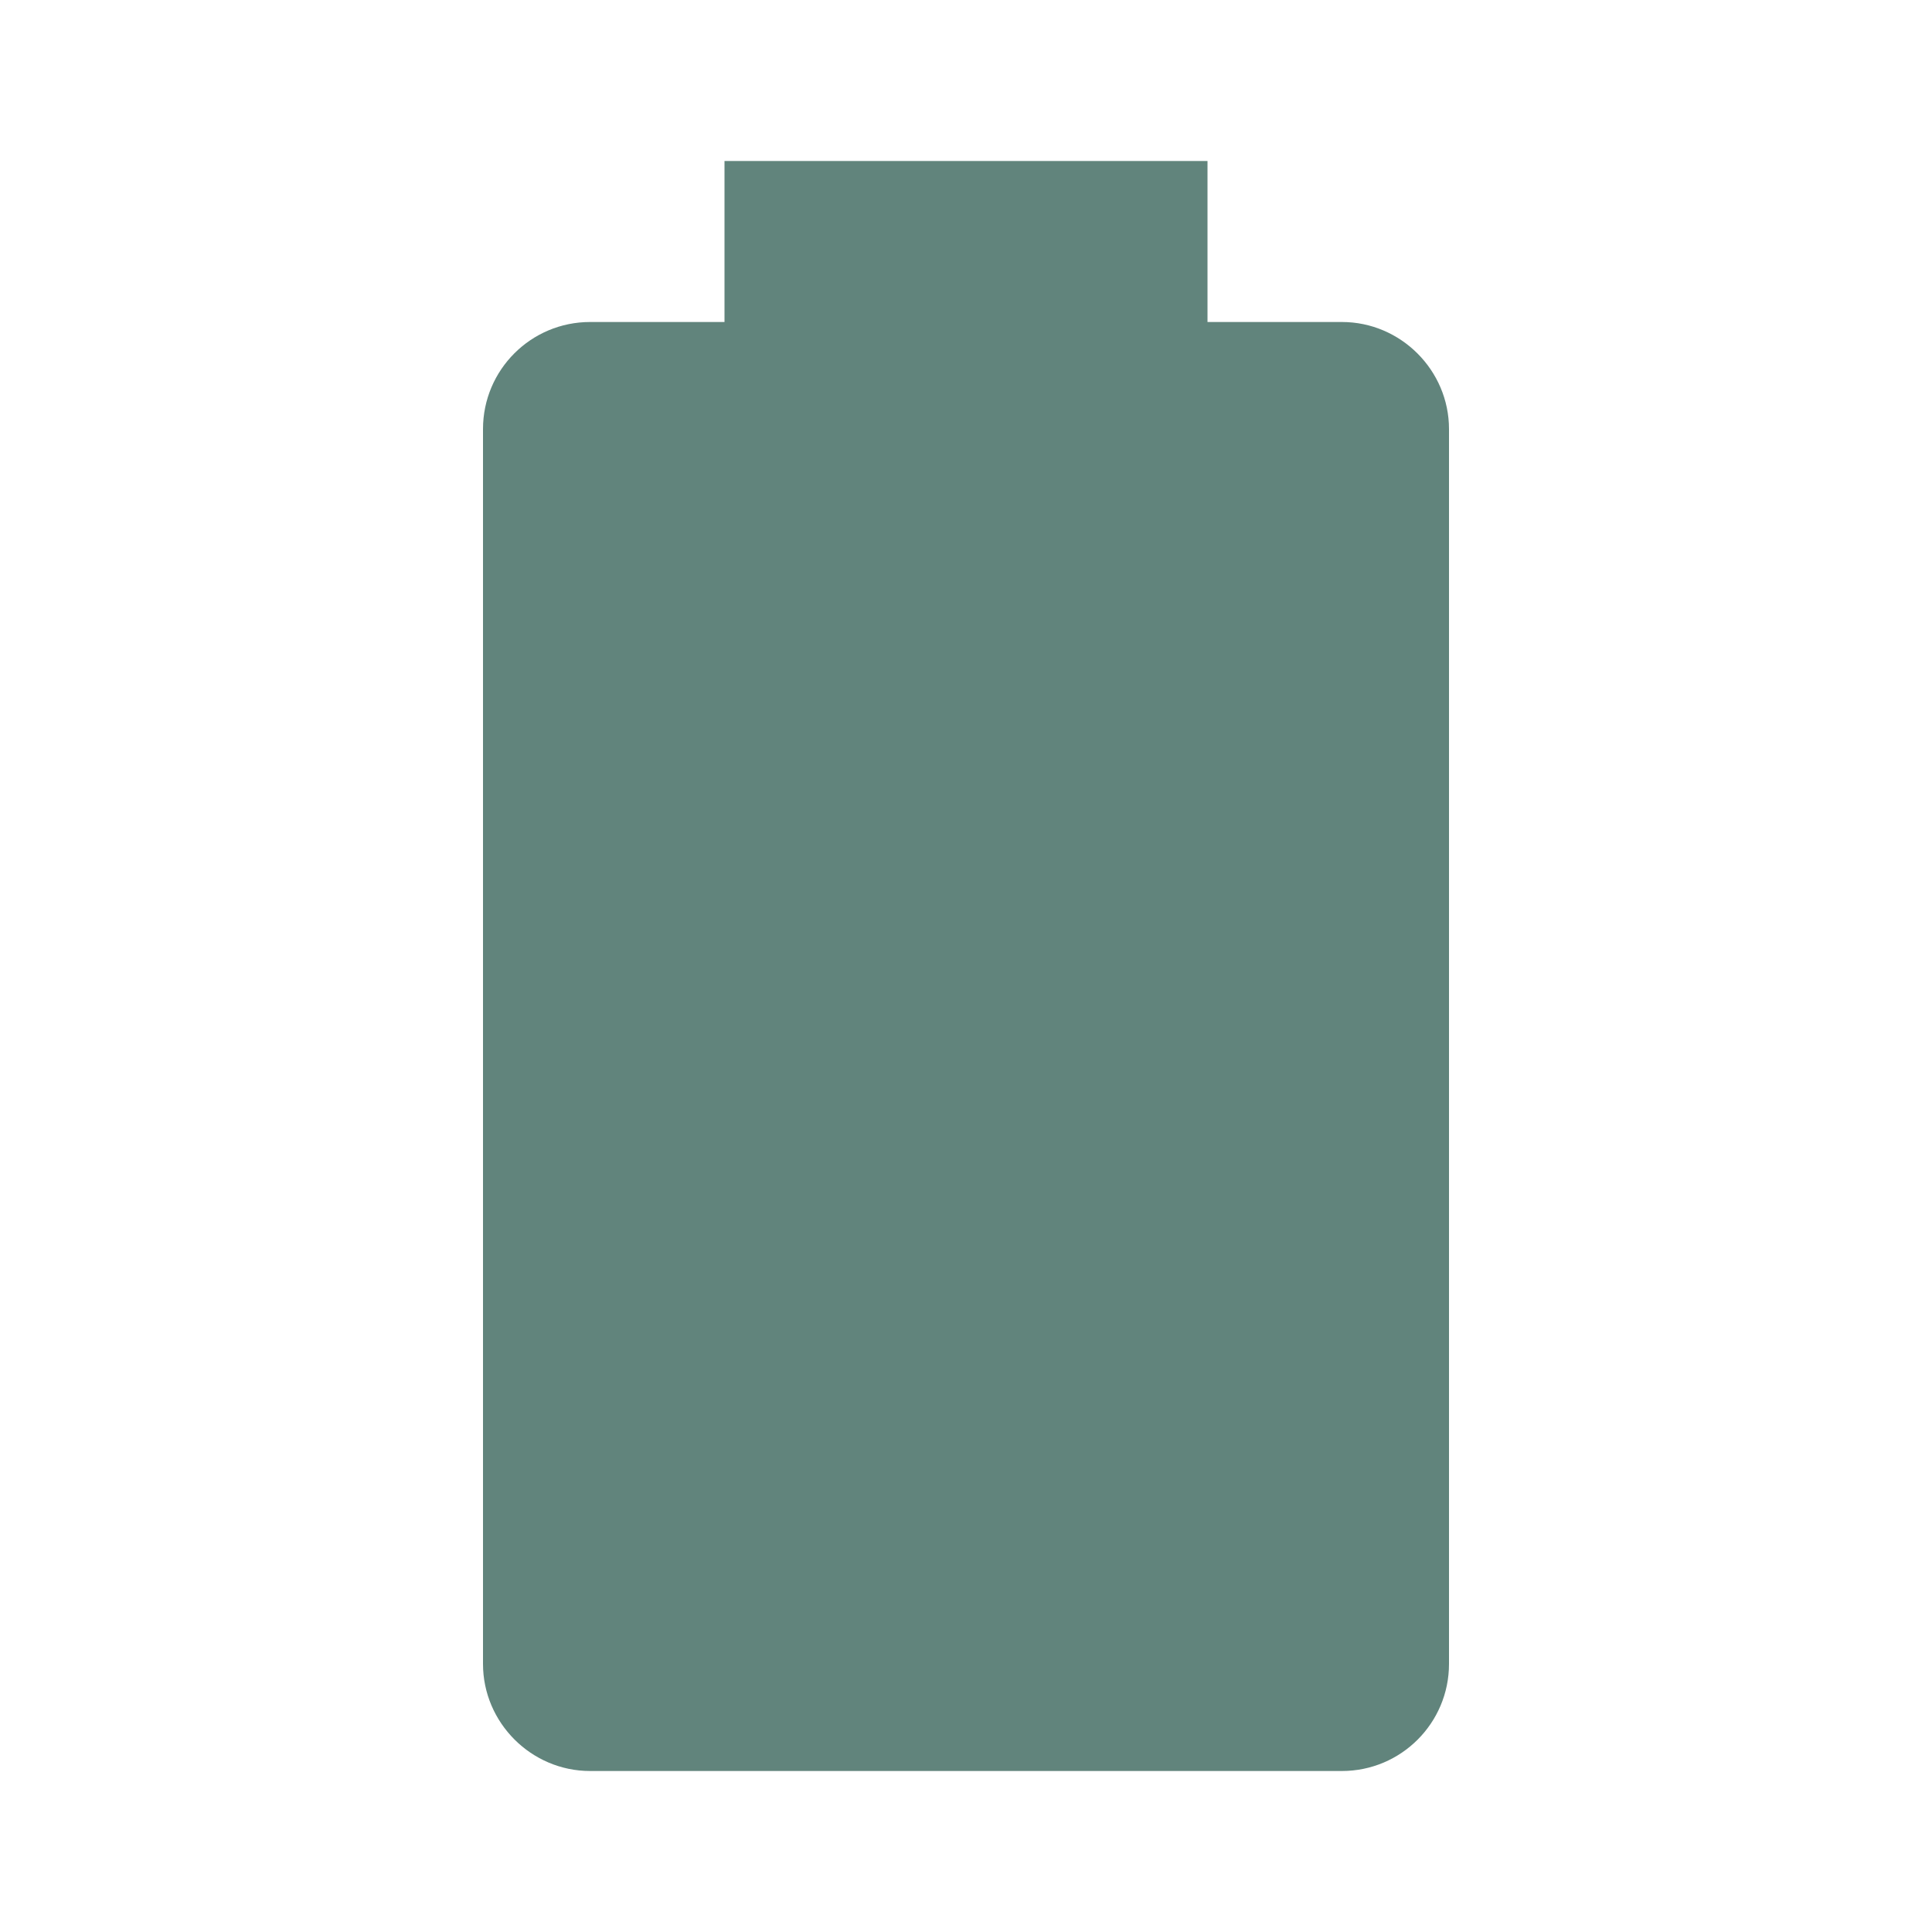
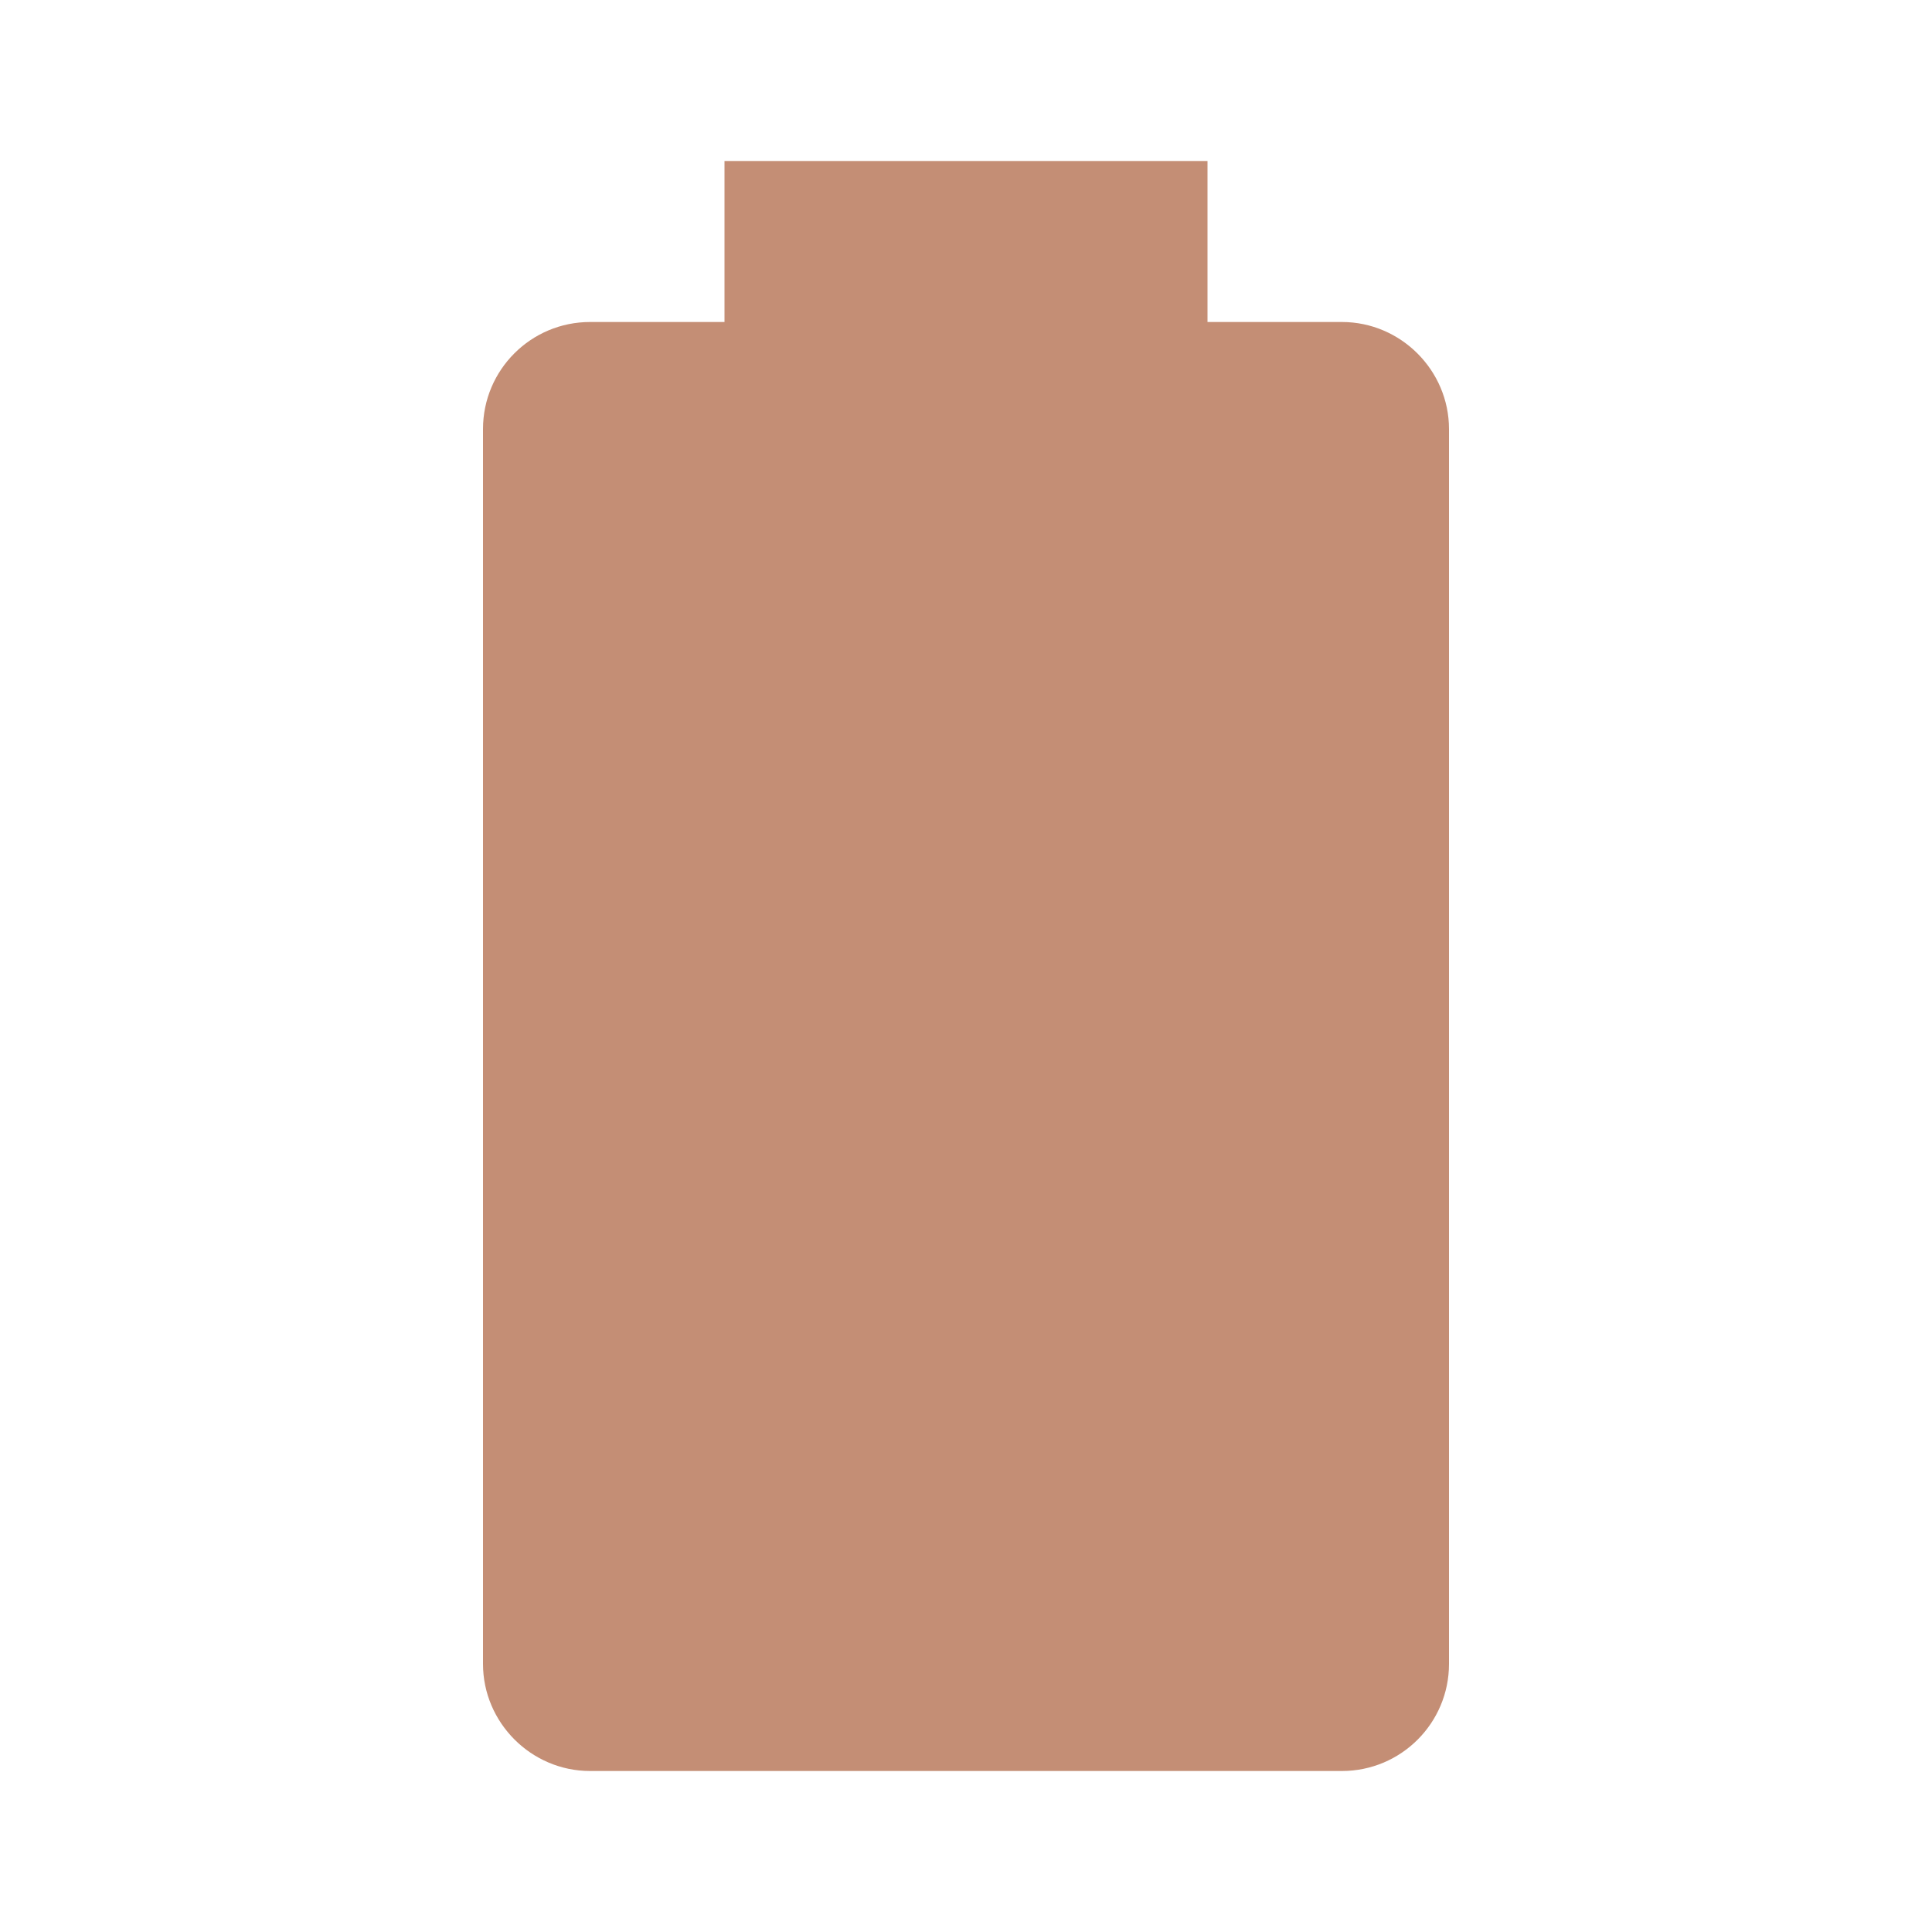
<svg xmlns="http://www.w3.org/2000/svg" viewBox="0 0 24 24">
-   <path d="M16.67,4H15V2H9V4H7.33A1.33,1.33 0 0,0 6,5.33V20.67C6,21.4 6.6,22 7.33,22H16.67A1.33,1.33 0 0,0 18,20.67V5.33C18,4.6 17.4,4 16.67,4Z" fill="#61847C" />
+   <path d="M16.67,4H15V2H9V4H7.33A1.33,1.33 0 0,0 6,5.33V20.67C6,21.4 6.6,22 7.33,22H16.67A1.33,1.33 0 0,0 18,20.67V5.33C18,4.6 17.4,4 16.67,4Z" fill="#C48E75" />
</svg>
